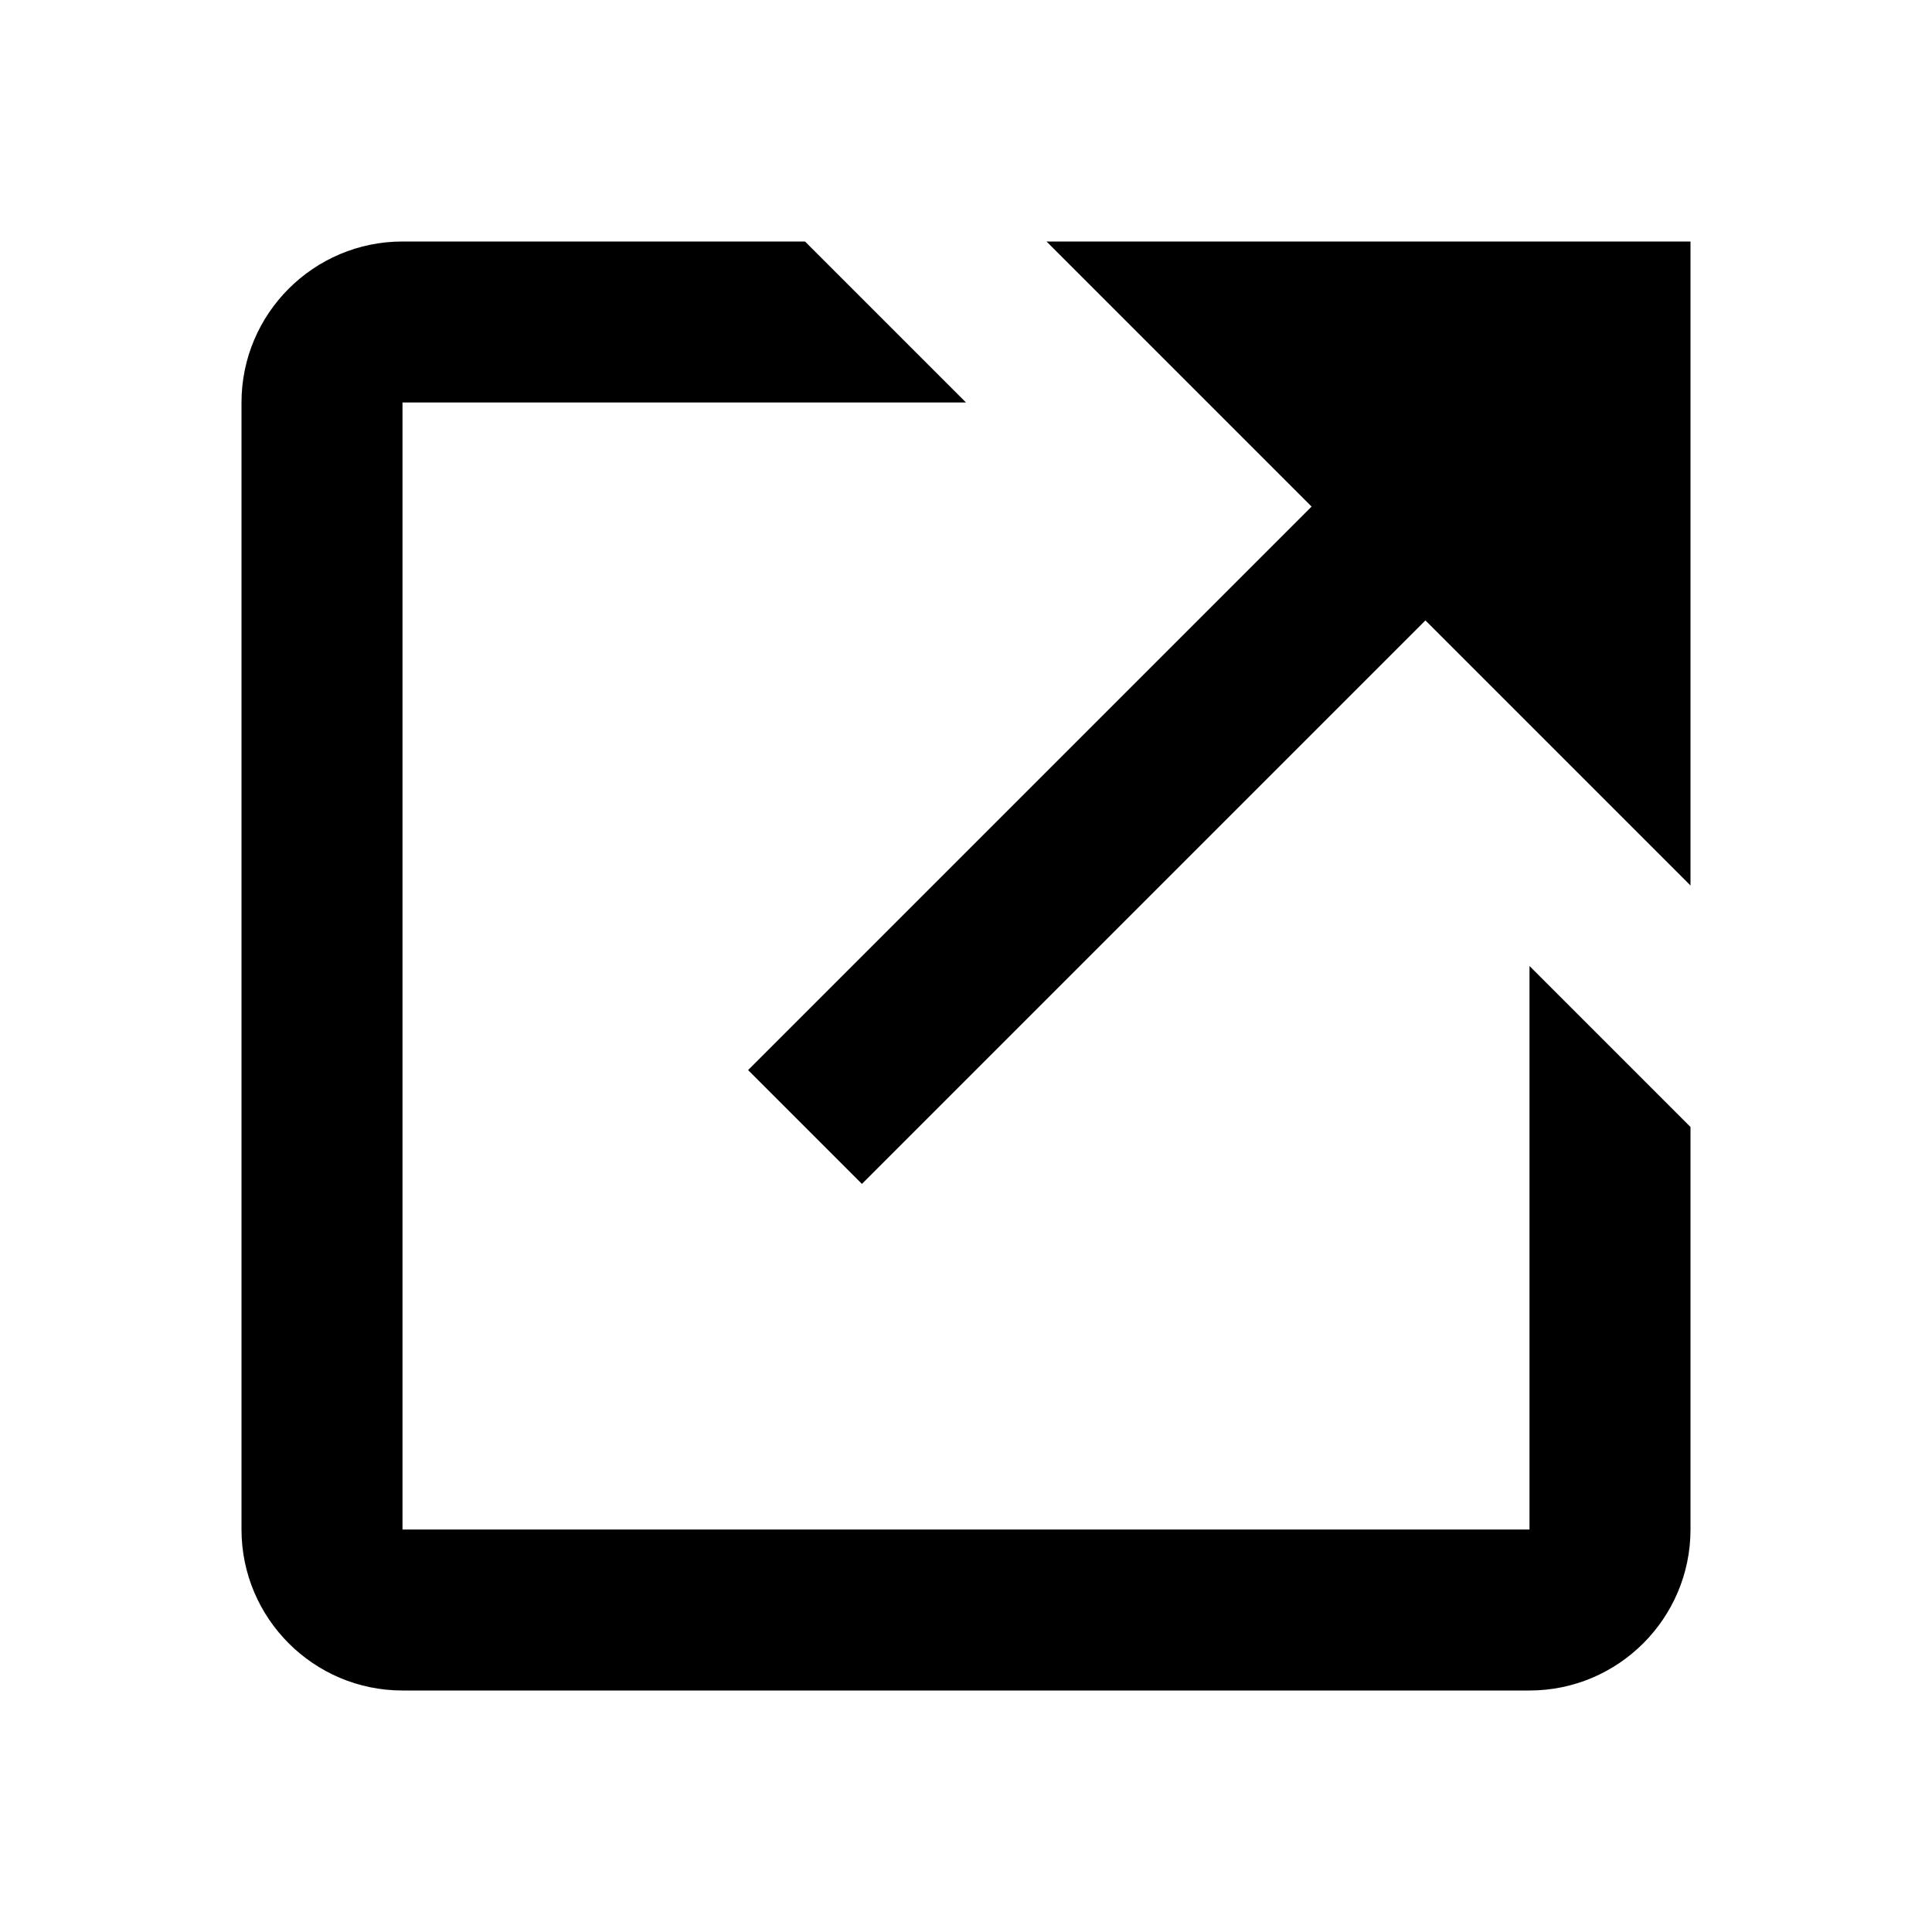
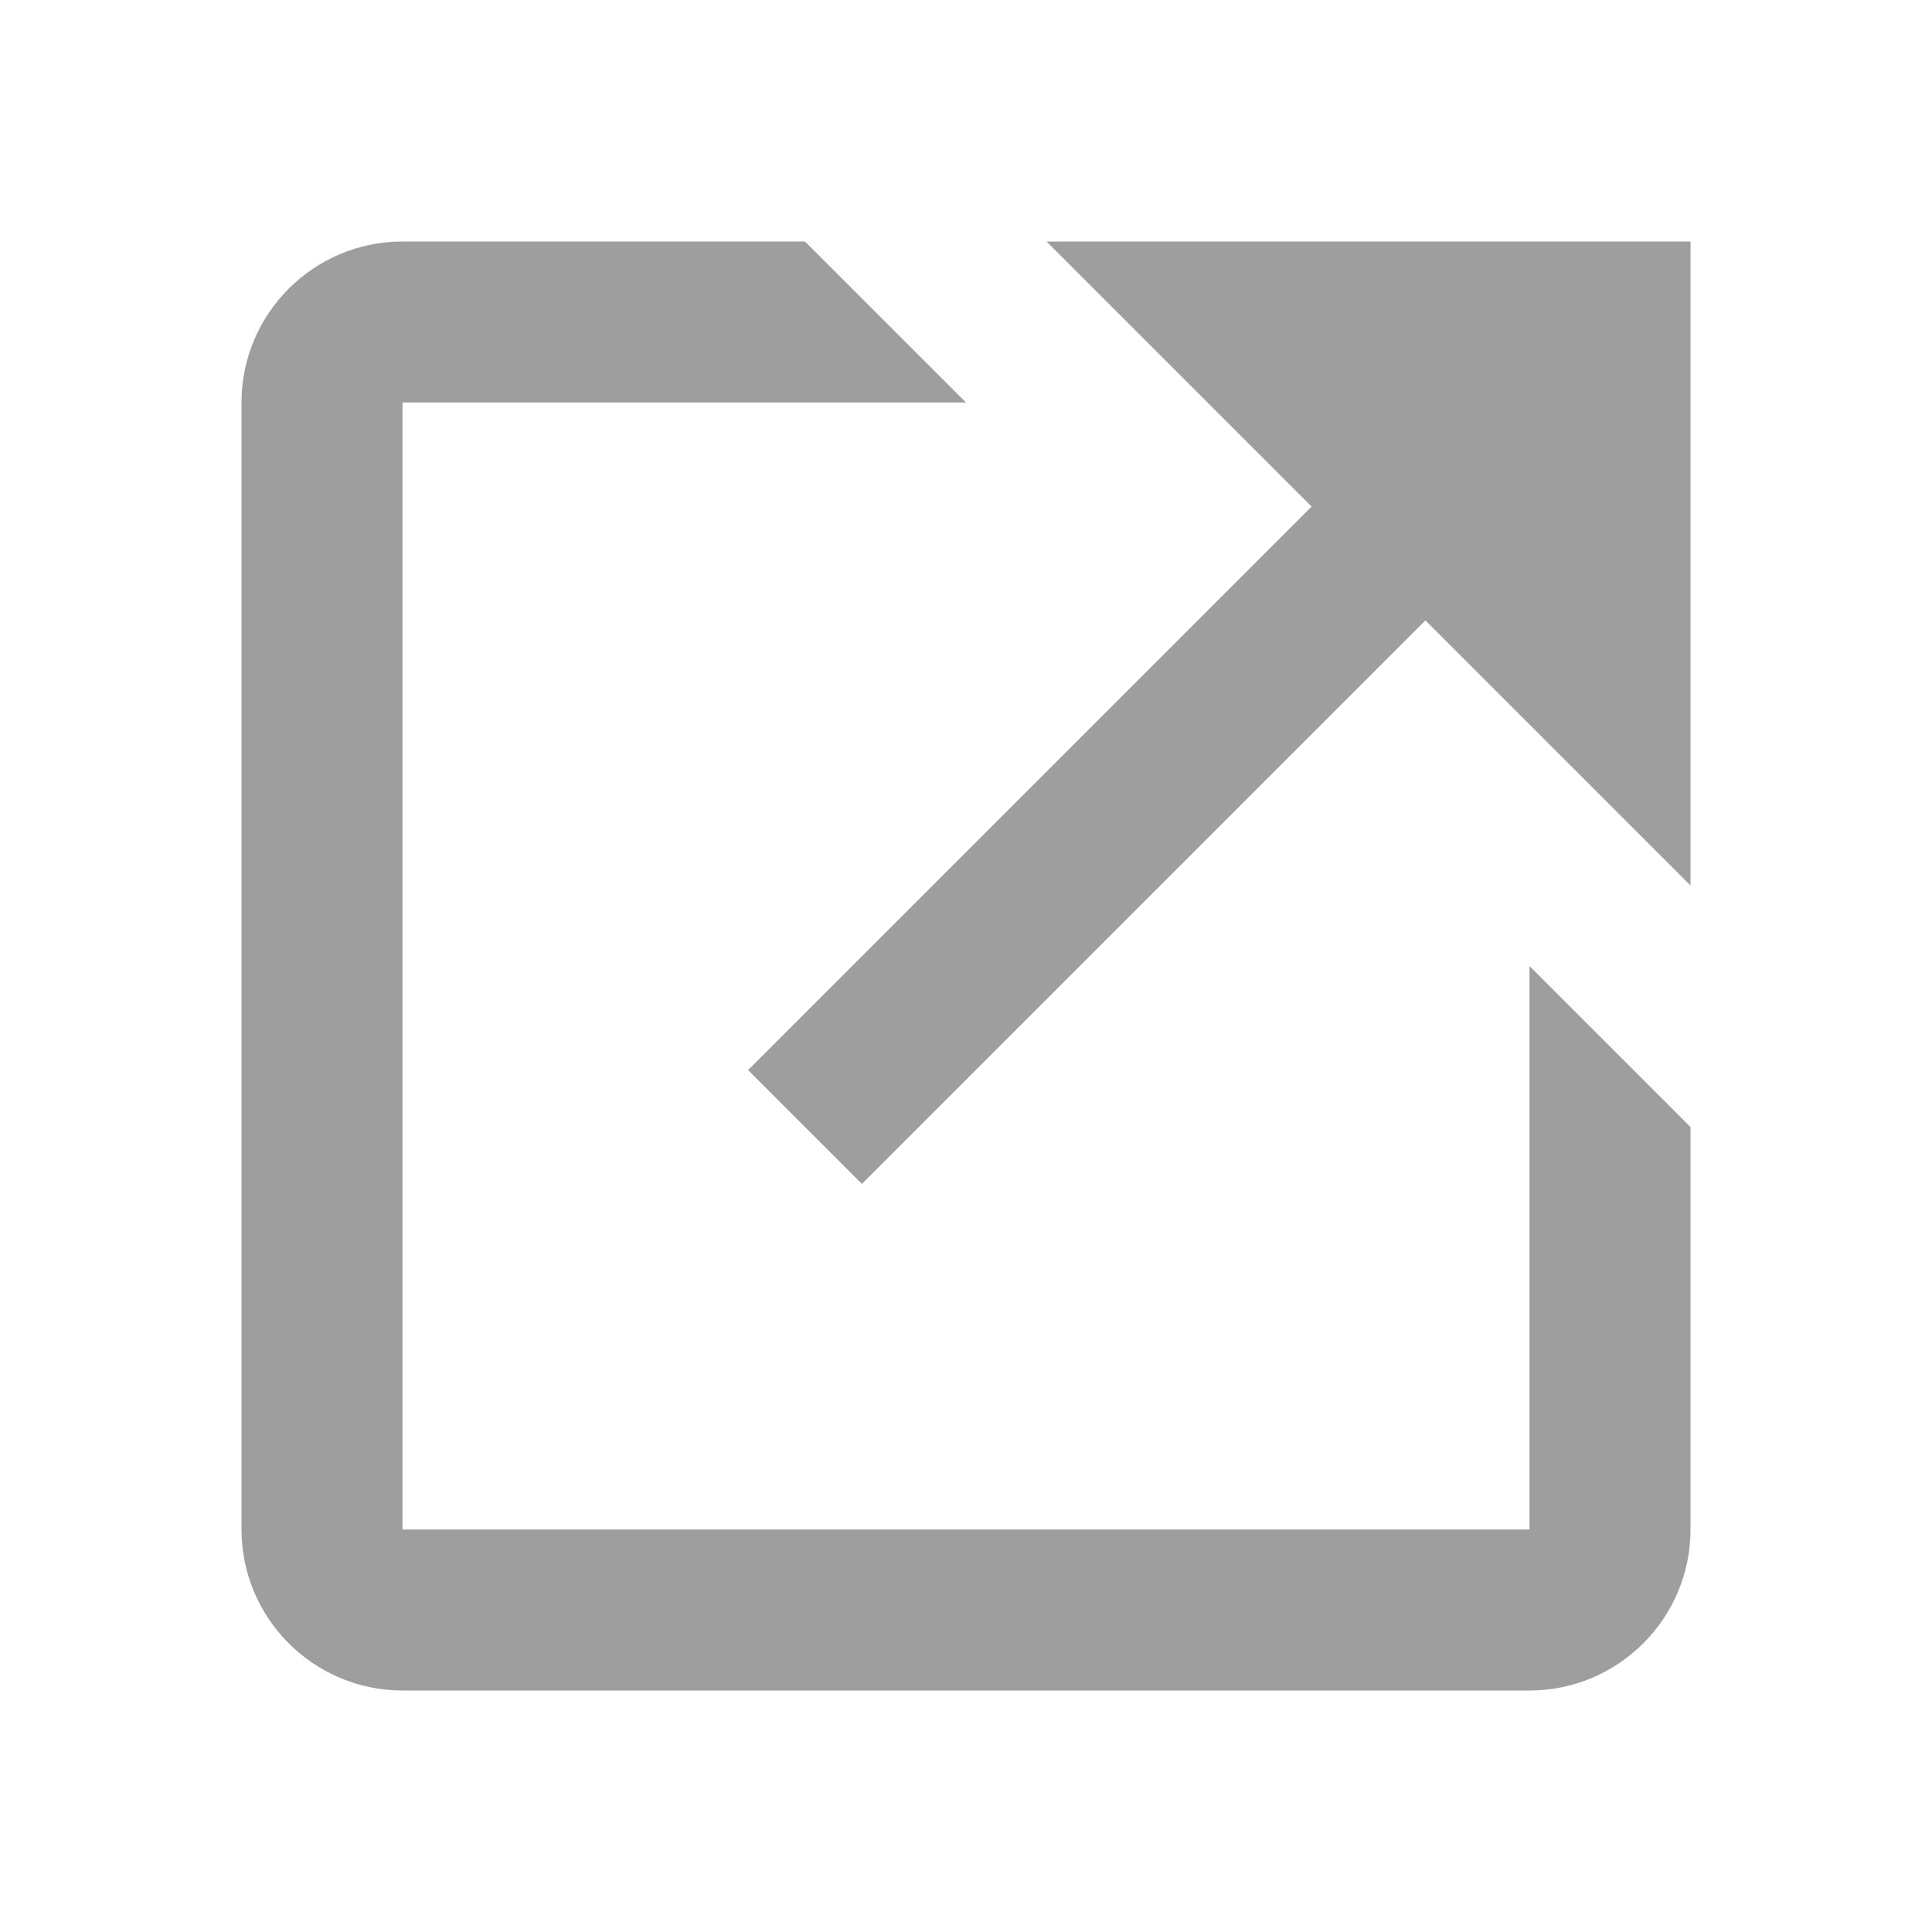
<svg xmlns="http://www.w3.org/2000/svg" width="24" height="24" viewBox="0 0 24 24">
-   <path d="m13 3 3.293 3.293-7 7 1.414 1.414 7-7L21 11V3z" />
-   <path d="M19 19H5V5h7l-2-2H5c-1.103 0-2 .897-2 2v14c0 1.103.897 2 2 2h14c1.103 0 2-.897 2-2v-5l-2-2v7z" />
+   <path fill="#9e9e9e" d="m13 3 3.293 3.293-7 7 1.414 1.414 7-7L21 11V3z" />
+   <path fill="#9e9e9e" d="M19 19H5V5h7l-2-2H5c-1.103 0-2 .897-2 2v14c0 1.103.897 2 2 2h14c1.103 0 2-.897 2-2v-5l-2-2v7z" />
</svg>
